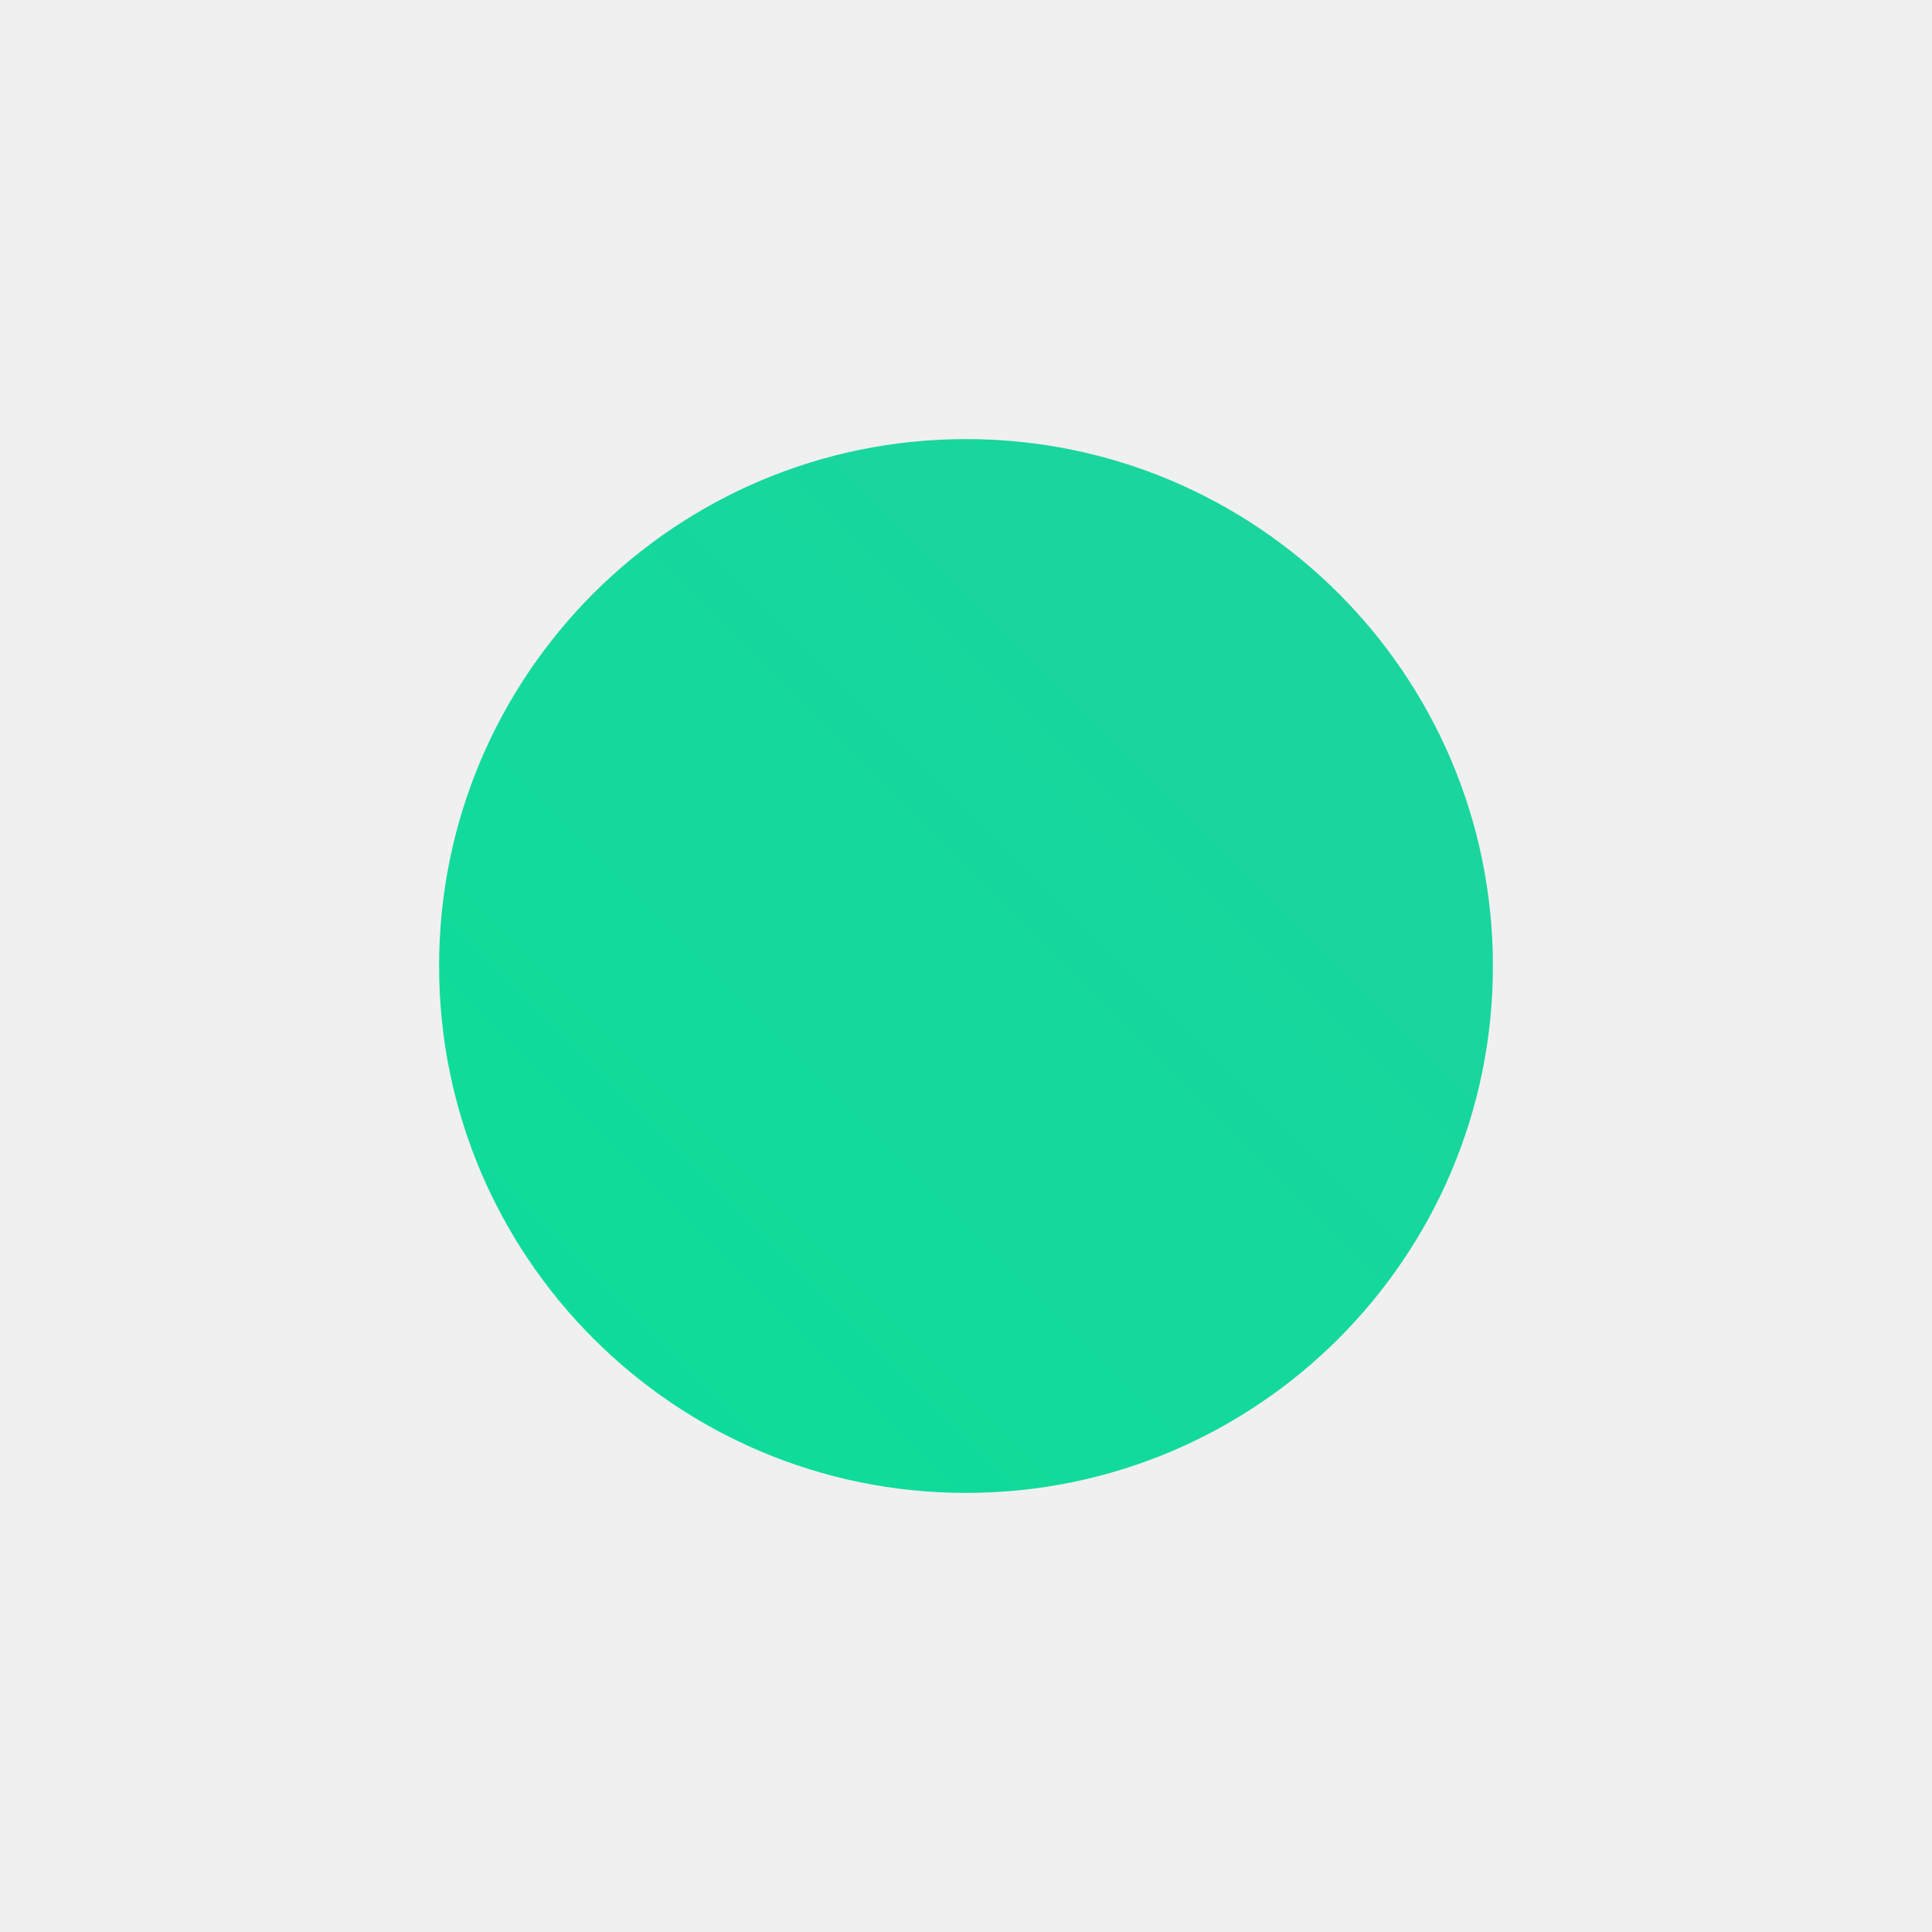
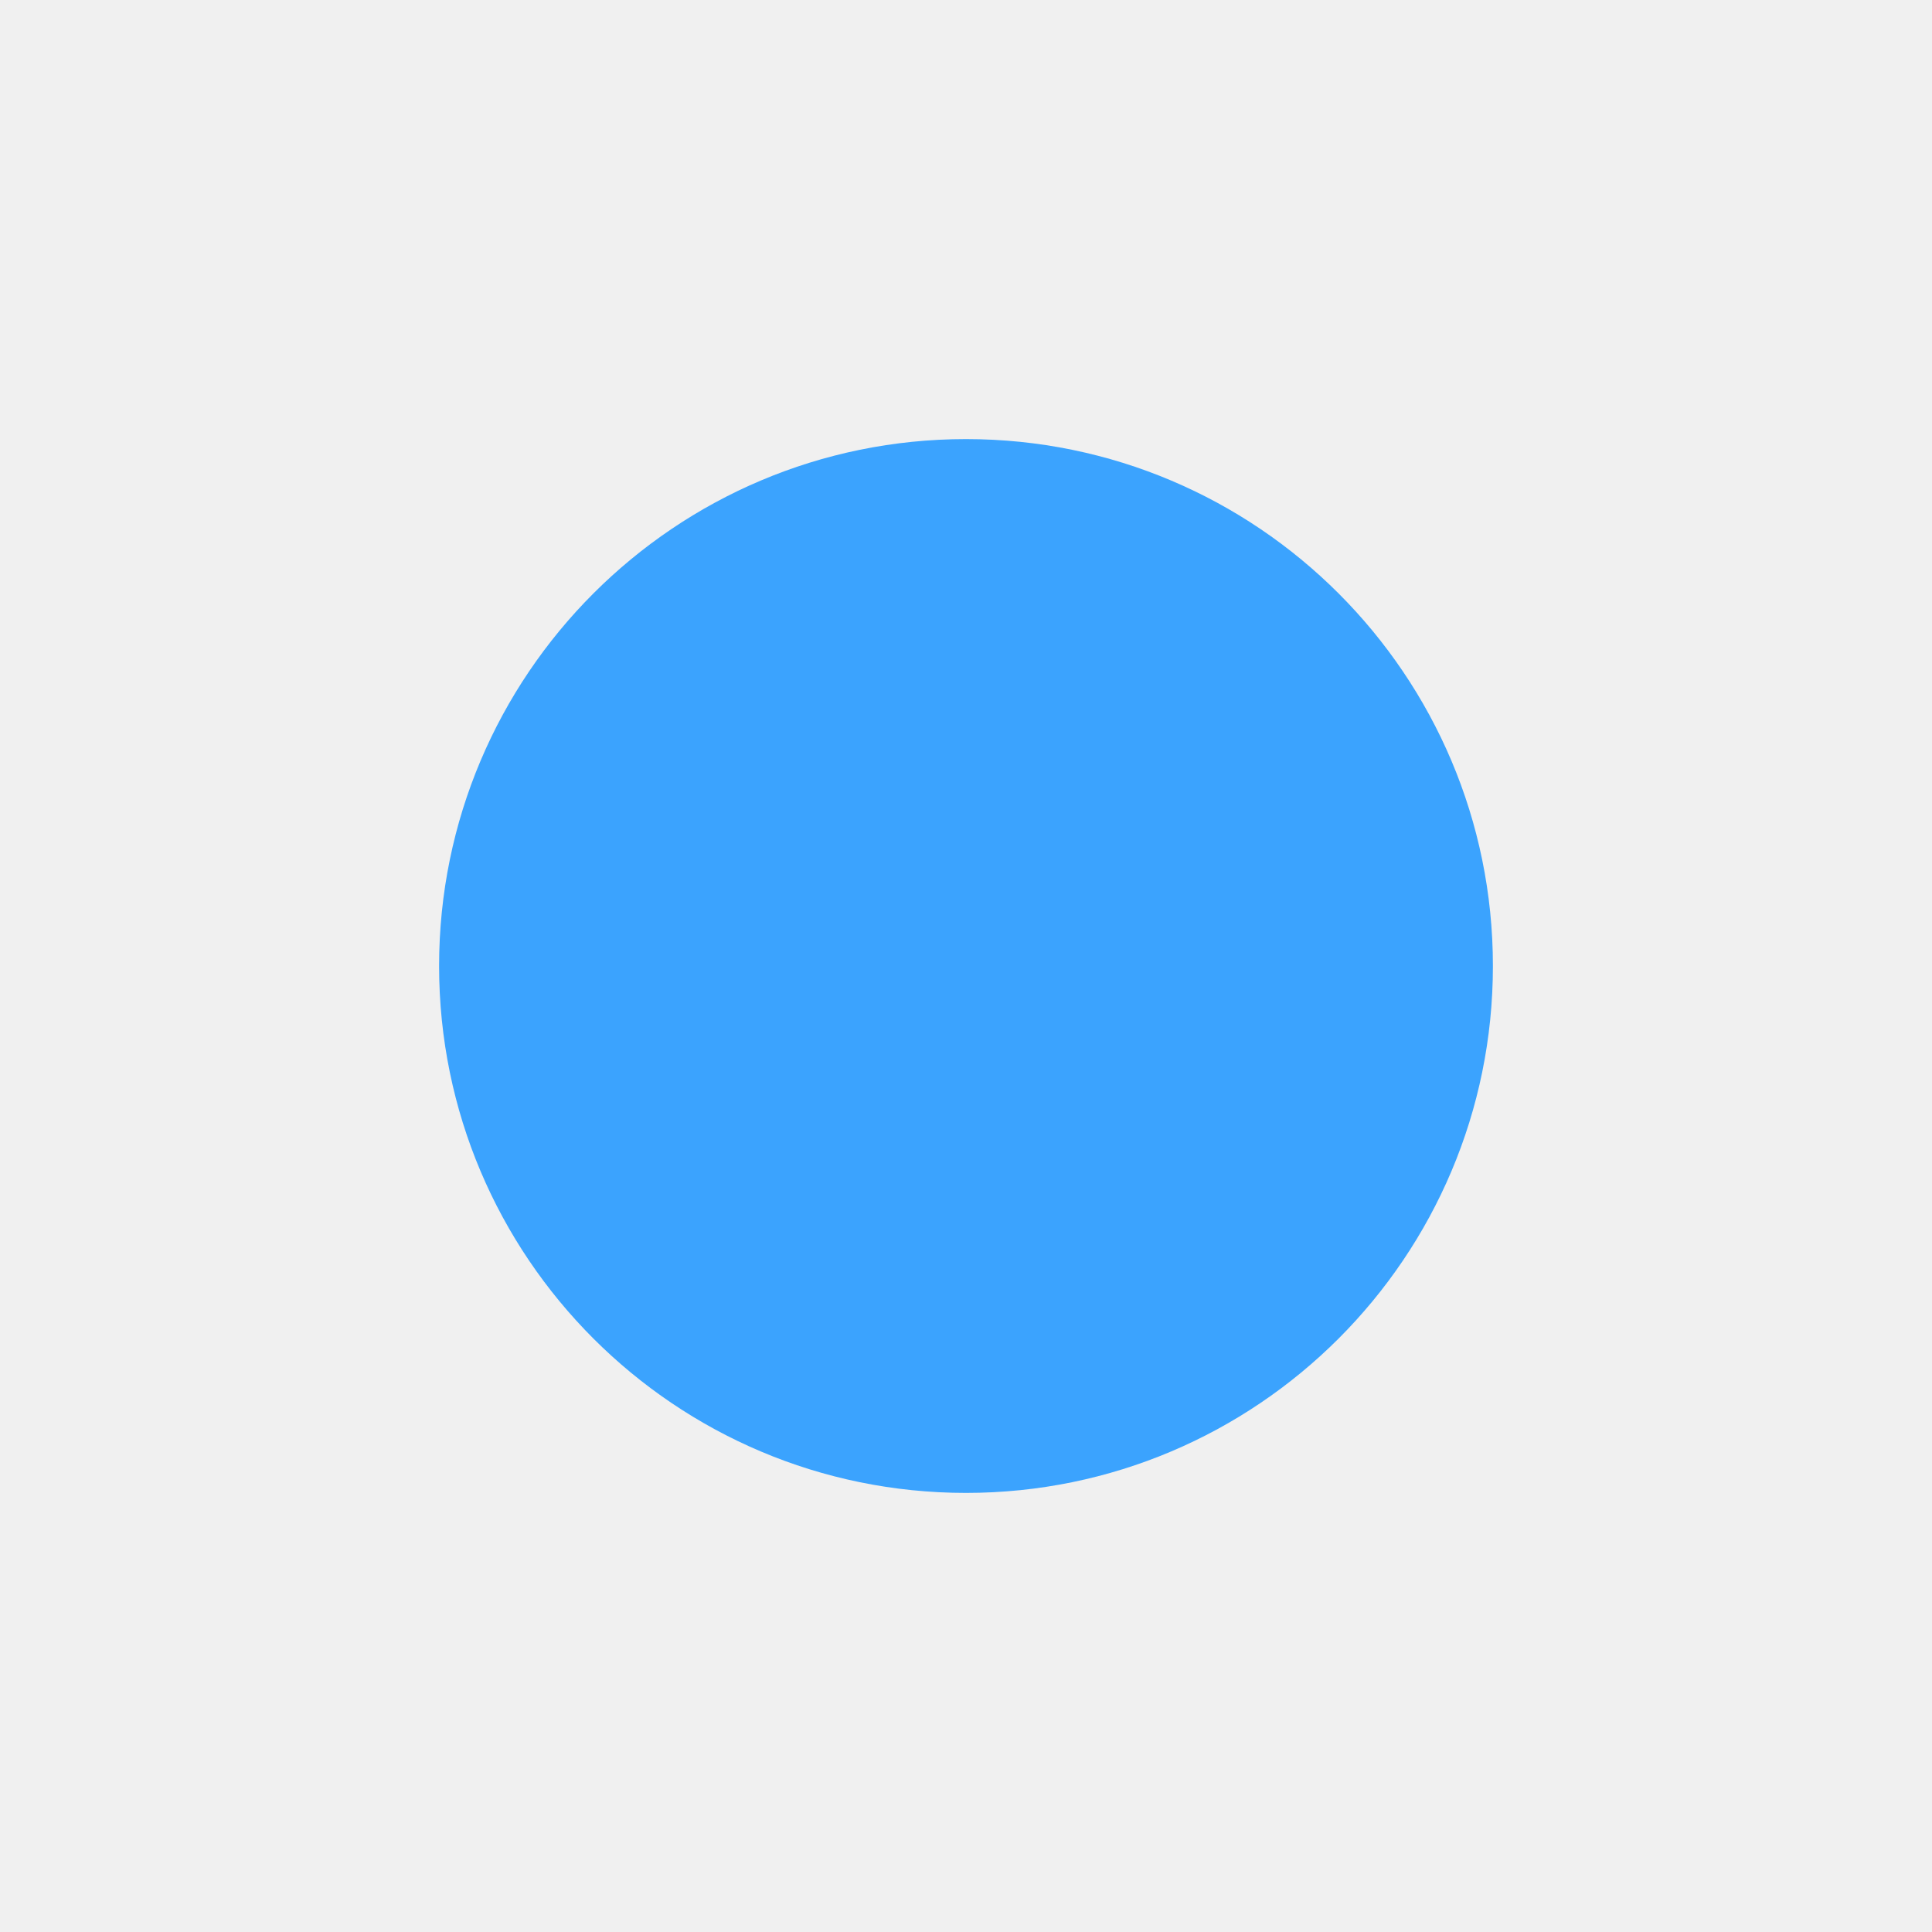
<svg xmlns="http://www.w3.org/2000/svg" xmlns:xlink="http://www.w3.org/1999/xlink" id="svg4306" width="22" height="22" version="1.1" style="enable-background:new">
  <defs id="defs22">
-     <linearGradient id="linearGradient963">
-       <stop style="stop-color:#00dc96;stop-opacity:1" offset="0" id="stop959" />
-       <stop style="stop-color:#14d29b;stop-opacity:1" offset="1" id="stop961" />
-     </linearGradient>
-     <linearGradient id="linearGradient955">
-       <stop style="stop-color:#00dc96;stop-opacity:1" offset="0" id="stop951" />
-       <stop style="stop-color:#14d29b;stop-opacity:1" offset="1" id="stop953" />
-     </linearGradient>
-     <linearGradient id="linearGradient945">
-       <stop style="stop-color:#00dc96;stop-opacity:1" offset="0" id="stop941" />
-       <stop style="stop-color:#14d29b;stop-opacity:1" offset="1" id="stop943" />
-     </linearGradient>
    <filter color-interpolation-filters="sRGB" height="1.048" width="1.048" y="-.024" x="-.024" id="filter11290">
      <feGaussianBlur id="feGaussianBlur879" stdDeviation="0.159" />
    </filter>
    <linearGradient gradientUnits="userSpaceOnUse" gradientTransform="translate(-0.0078552,-5.0139e-5)" y2=".647" y1="16.296" x2="16.388" x1=".739" id="linearGradient1005">
      <stop id="stop882" offset="0" stop-color="#00dc96" />
      <stop id="stop884" offset="1" stop-color="#14d29b" />
    </linearGradient>
-     <linearGradient xlink:href="#linearGradient945" id="linearGradient947" x1="1296" y1="261" x2="1308" y2="249" gradientUnits="userSpaceOnUse" />
-     <linearGradient xlink:href="#linearGradient955" id="linearGradient957" x1="1296.024" y1="260.945" x2="1308.052" y2="249.103" gradientUnits="userSpaceOnUse" />
-     <linearGradient xlink:href="#linearGradient963" id="linearGradient965" x1="1296.008" y1="261.01" x2="1308.052" y2="249.014" gradientUnits="userSpaceOnUse" />
  </defs>
-   <g id="active-center">
-     <rect ry="0" rx="0" y="9.5367432e-07" x="9.5367432e-07" height="22" width="22" id="rect962" style="opacity:0;fill:#000000;fill-opacity:1;fill-rule:evenodd;stroke:none;stroke-width:3;stroke-linecap:round;stroke-linejoin:round;stroke-miterlimit:4;stroke-dasharray:none;stroke-opacity:1;paint-order:fill markers stroke" />
-     <g transform="translate(-510,188.6378)" id="titlebutton-maximize" style="display:inline">
-       <g transform="translate(-781,-432.6378)" style="display:inline;opacity:1" id="g4891-6">
-         <ellipse ry="6" rx="6" id="path4068-7-5-9-6-7-2-4-9" style="display:inline;opacity:0.95;fill:url(#linearGradient947);fill-opacity:1;stroke:none;stroke-width:0;stroke-linecap:butt;stroke-linejoin:miter;stroke-miterlimit:4;stroke-dasharray:none;stroke-dashoffset:0;stroke-opacity:1" cx="1302" cy="255" />
-         <path id="path4068-7-5-9-6-7-2-5-78-3" d="m 1302,248 a 7,7 0 0 0 -7,7 7,7 0 0 0 7,7 7,7 0 0 0 7,-7 7,7 0 0 0 -7,-7 z m 0,1 a 6,6 0 0 1 6,6 6,6 0 0 1 -6,6 6,6 0 0 1 -6,-6 6,6 0 0 1 6,-6 z" style="display:inline;opacity:0;fill:#6e6e6e;fill-opacity:1;stroke:none;stroke-width:0;stroke-linecap:butt;stroke-linejoin:miter;stroke-miterlimit:4;stroke-dasharray:none;stroke-dashoffset:0;stroke-opacity:1" />
-         <g style="fill:#c0e3ff;fill-opacity:1" transform="translate(1294,247)" id="g4806-9-7">
-           <g id="layer9-78-7-4" style="display:inline;fill:#c0e3ff;fill-opacity:1" transform="translate(-81.0002,-967)" />
-           <g style="fill:#c0e3ff;fill-opacity:1" id="layer10-3-3-5" transform="translate(-81.0002,-967)" />
-           <g style="fill:#c0e3ff;fill-opacity:1" id="layer11-19-75-2" transform="translate(-81.0002,-967)" />
-           <g style="fill:#c0e3ff;fill-opacity:1" id="layer13-4-9-5" transform="translate(-81.0002,-967)" />
-           <g style="fill:#c0e3ff;fill-opacity:1" id="layer14-8-5-4" transform="translate(-81.0002,-967)" />
-           <g id="layer15-5-8-7" style="display:inline;fill:#c0e3ff;fill-opacity:1" transform="translate(-81.0002,-967)" />
-           <g id="g71291-1-7-4" style="display:inline;fill:#c0e3ff;fill-opacity:1" transform="translate(-81.0002,-967)" />
-           <g id="g4953-7-1-4" style="display:inline;fill:#c0e3ff;fill-opacity:1" transform="translate(-81.0002,-967)" />
-           <g id="layer12-3-0-3" style="display:inline;fill:#c0e3ff;fill-opacity:1" transform="translate(-81.0002,-967)" />
-         </g>
-       </g>
-       <rect style="display:inline;opacity:1;fill:none;fill-opacity:1;stroke:none;stroke-width:1;stroke-linecap:butt;stroke-linejoin:miter;stroke-miterlimit:4;stroke-dasharray:none;stroke-dashoffset:0;stroke-opacity:0" id="rect17883-0-0" width="16" height="16" x="513" y="-185.638" />
-     </g>
-   </g>
  <g transform="matrix(1.375,0,0,1.375,-703.697,284.703)" id="hover-center" style="display:inline">
    <g transform="translate(-781,-432.6378)" style="display:inline;opacity:1" id="g6282">
-       <ellipse ry="6" rx="6" id="ellipse6256" style="display:inline;opacity:0.95;fill:url(#linearGradient957);fill-opacity:1;stroke:none;stroke-width:0;stroke-linecap:butt;stroke-linejoin:miter;stroke-miterlimit:4;stroke-dasharray:none;stroke-dashoffset:0;stroke-opacity:1" cx="1302" cy="255" />
+       <ellipse ry="6" rx="6" id="ellipse6256" style="display:inline;opacity:0.95;fill:#32a0ff;fill-opacity:1;stroke:none;stroke-width:0;stroke-linecap:butt;stroke-linejoin:miter;stroke-miterlimit:4;stroke-dasharray:none;stroke-dashoffset:0;stroke-opacity:1" cx="1302" cy="255" />
      <path id="path6258" d="m 1302,248 a 7,7 0 0 0 -7,7 7,7 0 0 0 7,7 7,7 0 0 0 7,-7 7,7 0 0 0 -7,-7 z m 0,1 a 6,6 0 0 1 6,6 6,6 0 0 1 -6,6 6,6 0 0 1 -6,-6 6,6 0 0 1 6,-6 z" style="display:inline;opacity:0;fill:#6e6e6e;fill-opacity:1;stroke:none;stroke-width:0;stroke-linecap:butt;stroke-linejoin:miter;stroke-miterlimit:4;stroke-dasharray:none;stroke-dashoffset:0;stroke-opacity:1" />
      <g style="fill:#c0e3ff;fill-opacity:1" transform="translate(1294,247)" id="g6280">
        <g id="g6260" style="display:inline;fill:#c0e3ff;fill-opacity:1" transform="translate(-81.0002,-967)" />
        <g style="fill:#c0e3ff;fill-opacity:1" id="g6262" transform="translate(-81.0002,-967)" />
        <g style="fill:#c0e3ff;fill-opacity:1" id="g6264" transform="translate(-81.0002,-967)" />
        <g style="fill:#c0e3ff;fill-opacity:1" id="g6266" transform="translate(-81.0002,-967)" />
        <g style="fill:#c0e3ff;fill-opacity:1" id="g6268" transform="translate(-81.0002,-967)" />
        <g id="g6270" style="display:inline;fill:#c0e3ff;fill-opacity:1" transform="translate(-81.0002,-967)" />
        <g id="g6272" style="display:inline;fill:#c0e3ff;fill-opacity:1" transform="translate(-81.0002,-967)" />
        <g id="g6274" style="display:inline;fill:#c0e3ff;fill-opacity:1" transform="translate(-81.0002,-967)" />
        <g id="g6278" style="display:inline;fill:#c0e3ff;fill-opacity:1" transform="translate(-81.0002,-967)">
          <path id="path6276" style="opacity:1;fill:#ffffff;fill-opacity:1;fill-rule:evenodd;stroke:none" d="m 87.8,972 h 3.382 c 0.45,0 0.816,0.368 0.819,0.819 v 3.382 z m 2.407,6.007 H 86.812 c -0.45,0 -0.819,-0.368 -0.819,-0.819 v -3.395 l 4.214,4.214" />
        </g>
      </g>
    </g>
    <rect style="display:inline;opacity:1;fill:none;fill-opacity:1;stroke:none;stroke-width:1;stroke-linecap:butt;stroke-linejoin:miter;stroke-miterlimit:4;stroke-dasharray:none;stroke-dashoffset:0;stroke-opacity:0" id="rect6284" width="16" height="16" x="513" y="-185.638" />
  </g>
  <g style="display:inline" id="pressed-center" transform="matrix(1.375,0,0,1.375,-703.697,308.9886)">
    <g id="g6378" style="display:inline;opacity:1" transform="translate(-781,-432.6378)">
-       <ellipse cy="255" cx="1302" style="display:inline;opacity:0.95;fill:url(#linearGradient965);fill-opacity:1;stroke:none;stroke-width:0;stroke-linecap:butt;stroke-linejoin:miter;stroke-miterlimit:4;stroke-dasharray:none;stroke-dashoffset:0;stroke-opacity:1" id="ellipse6352" rx="6" ry="6" />
+       <ellipse cy="255" cx="1302" style="display:inline;opacity:0.95;fill:#32a0ff;fill-opacity:1;stroke:none;stroke-width:0;stroke-linecap:butt;stroke-linejoin:miter;stroke-miterlimit:4;stroke-dasharray:none;stroke-dashoffset:0;stroke-opacity:1" id="ellipse6352" rx="6" ry="6" />
      <path style="display:inline;opacity:0;fill:#6e6e6e;fill-opacity:1;stroke:none;stroke-width:0;stroke-linecap:butt;stroke-linejoin:miter;stroke-miterlimit:4;stroke-dasharray:none;stroke-dashoffset:0;stroke-opacity:1" d="m 1302,248 a 7,7 0 0 0 -7,7 7,7 0 0 0 7,7 7,7 0 0 0 7,-7 7,7 0 0 0 -7,-7 z m 0,1 a 6,6 0 0 1 6,6 6,6 0 0 1 -6,6 6,6 0 0 1 -6,-6 6,6 0 0 1 6,-6 z" id="path6354" />
      <g id="g6376" transform="translate(1294,247)" style="fill:#c0e3ff;fill-opacity:1">
        <g transform="translate(-81.0002,-967)" style="display:inline;fill:#c0e3ff;fill-opacity:1" id="g6356" />
        <g transform="translate(-81.0002,-967)" id="g6358" style="fill:#c0e3ff;fill-opacity:1" />
        <g transform="translate(-81.0002,-967)" id="g6360" style="fill:#c0e3ff;fill-opacity:1" />
        <g transform="translate(-81.0002,-967)" id="g6362" style="fill:#c0e3ff;fill-opacity:1" />
        <g transform="translate(-81.0002,-967)" id="g6364" style="fill:#c0e3ff;fill-opacity:1" />
        <g transform="translate(-81.0002,-967)" style="display:inline;fill:#c0e3ff;fill-opacity:1" id="g6366" />
        <g transform="translate(-81.0002,-967)" style="display:inline;fill:#c0e3ff;fill-opacity:1" id="g6368" />
        <g transform="translate(-81.0002,-967)" style="display:inline;fill:#c0e3ff;fill-opacity:1" id="g6370" />
        <g transform="translate(-81.0002,-967)" style="display:inline;fill:#c0e3ff;fill-opacity:1" id="g6374">
          <path d="m 87.8,972 h 3.382 c 0.45,0 0.816,0.368 0.819,0.819 v 3.382 z m 2.407,6.007 H 86.812 c -0.45,0 -0.819,-0.368 -0.819,-0.819 v -3.395 l 4.214,4.214" style="opacity:0.25;fill:#000000;fill-opacity:1;fill-rule:evenodd;stroke:none" id="path6372" />
        </g>
      </g>
    </g>
    <rect y="-185.638" x="513" height="16" width="16" id="rect6380" style="display:inline;opacity:1;fill:none;fill-opacity:1;stroke:none;stroke-width:1;stroke-linecap:butt;stroke-linejoin:miter;stroke-miterlimit:4;stroke-dasharray:none;stroke-dashoffset:0;stroke-opacity:0" />
  </g>
-   <g id="inactive-center" transform="translate(-4.482338,0.7910008)">
-     <g style="display:inline" id="titlebutton-maximize-backdrop" transform="translate(-475.4153,188.6378)">
+   <use x="0" y="0" xlink:href="#g1000" id="use1002" transform="translate(28.47603)" width="100%" height="100%" />
+   <g id="active-center">
+     <rect ry="0" rx="0" y="9.5367432e-07" x="9.5367432e-07" height="22" width="22" id="rect962" style="opacity:0;fill:#000000;fill-opacity:1;fill-rule:evenodd;stroke:none;stroke-width:3;stroke-linecap:round;stroke-linejoin:round;stroke-miterlimit:4;stroke-dasharray:none;stroke-opacity:1;paint-order:fill markers stroke" />
+     <g transform="translate(-510,188.6378)" id="titlebutton-maximize" style="display:inline">
+       <g transform="translate(-781,-432.6378)" style="display:inline;opacity:1" id="g4891-6">
+         <ellipse ry="6" rx="6" id="path4068-7-5-9-6-7-2-4-9" style="display:inline;opacity:0.95;fill:#32a0ff;fill-opacity:1;stroke:none;stroke-width:0;stroke-linecap:butt;stroke-linejoin:miter;stroke-miterlimit:4;stroke-dasharray:none;stroke-dashoffset:0;stroke-opacity:1" cx="1302" cy="255" />
+         <path id="path4068-7-5-9-6-7-2-5-78-3" d="m 1302,248 a 7,7 0 0 0 -7,7 7,7 0 0 0 7,7 7,7 0 0 0 7,-7 7,7 0 0 0 -7,-7 z m 0,1 a 6,6 0 0 1 6,6 6,6 0 0 1 -6,6 6,6 0 0 1 -6,-6 6,6 0 0 1 6,-6 z" style="display:inline;opacity:0;fill:#6e6e6e;fill-opacity:1;stroke:none;stroke-width:0;stroke-linecap:butt;stroke-linejoin:miter;stroke-miterlimit:4;stroke-dasharray:none;stroke-dashoffset:0;stroke-opacity:1" />
+         <g style="fill:#c0e3ff;fill-opacity:1" transform="translate(1294,247)" id="g4806-9-7">
+           <g id="layer9-78-7-4" style="display:inline;fill:#c0e3ff;fill-opacity:1" transform="translate(-81.0002,-967)" />
+           <g style="fill:#c0e3ff;fill-opacity:1" id="layer10-3-3-5" transform="translate(-81.0002,-967)" />
+           <g style="fill:#c0e3ff;fill-opacity:1" id="layer11-19-75-2" transform="translate(-81.0002,-967)" />
+           <g style="fill:#c0e3ff;fill-opacity:1" id="layer13-4-9-5" transform="translate(-81.0002,-967)" />
+           <g style="fill:#c0e3ff;fill-opacity:1" id="layer14-8-5-4" transform="translate(-81.0002,-967)" />
+           <g id="layer15-5-8-7" style="display:inline;fill:#c0e3ff;fill-opacity:1" transform="translate(-81.0002,-967)" />
+           <g id="g71291-1-7-4" style="display:inline;fill:#c0e3ff;fill-opacity:1" transform="translate(-81.0002,-967)" />
+           <g id="g4953-7-1-4" style="display:inline;fill:#c0e3ff;fill-opacity:1" transform="translate(-81.0002,-967)" />
+           <g id="layer12-3-0-3" style="display:inline;fill:#c0e3ff;fill-opacity:1" transform="translate(-81.0002,-967)" />
+         </g>
+       </g>
+       <rect style="display:inline;opacity:1;fill:none;fill-opacity:1;stroke:none;stroke-width:1;stroke-linecap:butt;stroke-linejoin:miter;stroke-miterlimit:4;stroke-dasharray:none;stroke-dashoffset:0;stroke-opacity:0" id="rect17883-0-0" width="16" height="16" x="513" y="-185.638" />
+     </g>
+   </g>
+   <g id="inactive-center">
+     <g style="display:inline" id="titlebutton-maximize-backdrop" transform="translate(-479.8976,189.4288)">
      <g id="g6472" style="display:inline;opacity:1" transform="translate(-781,-432.6378)">
        <ellipse cy="255" cx="1302" style="display:inline;opacity:0.95;fill:#646464;fill-opacity:1;stroke:none;stroke-width:0;stroke-linecap:butt;stroke-linejoin:miter;stroke-miterlimit:4;stroke-dasharray:none;stroke-dashoffset:0;stroke-opacity:1" id="ellipse6448" rx="6" ry="6" />
        <path style="display:inline;opacity:0;fill:#6e6e6e;fill-opacity:1;stroke:none;stroke-width:0;stroke-linecap:butt;stroke-linejoin:miter;stroke-miterlimit:4;stroke-dasharray:none;stroke-dashoffset:0;stroke-opacity:1" d="m 1302,248 a 7,7 0 0 0 -7,7 7,7 0 0 0 7,7 7,7 0 0 0 7,-7 7,7 0 0 0 -7,-7 z m 0,1 a 6,6 0 0 1 6,6 6,6 0 0 1 -6,6 6,6 0 0 1 -6,-6 6,6 0 0 1 6,-6 z" id="path6450" />
        <g id="g6470" transform="translate(1294,247)" style="fill:#c0e3ff;fill-opacity:1">
          <g transform="translate(-81.0002,-967)" style="display:inline;fill:#c0e3ff;fill-opacity:1" id="g6452" />
          <g transform="translate(-81.0002,-967)" id="g6454" style="fill:#c0e3ff;fill-opacity:1" />
          <g transform="translate(-81.0002,-967)" id="g6456" style="fill:#c0e3ff;fill-opacity:1" />
          <g transform="translate(-81.0002,-967)" id="g6458" style="fill:#c0e3ff;fill-opacity:1" />
          <g transform="translate(-81.0002,-967)" id="g6460" style="fill:#c0e3ff;fill-opacity:1" />
          <g transform="translate(-81.0002,-967)" style="display:inline;fill:#c0e3ff;fill-opacity:1" id="g6462" />
          <g transform="translate(-81.0002,-967)" style="display:inline;fill:#c0e3ff;fill-opacity:1" id="g6464" />
          <g transform="translate(-81.0002,-967)" style="display:inline;fill:#c0e3ff;fill-opacity:1" id="g6466" />
          <g transform="translate(-81.0002,-967)" style="display:inline;fill:#c0e3ff;fill-opacity:1" id="g6468" />
        </g>
      </g>
      <rect y="-185.638" x="513" height="16" width="16" id="rect6474" style="display:inline;opacity:1;fill:none;fill-opacity:1;stroke:none;stroke-width:1;stroke-linecap:butt;stroke-linejoin:miter;stroke-miterlimit:4;stroke-dasharray:none;stroke-dashoffset:0;stroke-opacity:0" />
    </g>
-     <rect style="opacity:0;fill:#000000;fill-opacity:1;fill-rule:evenodd;stroke:none;stroke-width:3;stroke-linecap:round;stroke-linejoin:round;stroke-miterlimit:4;stroke-dasharray:none;stroke-opacity:1;paint-order:fill markers stroke" id="rect964" width="22" height="22" x="34.585" y="9.5367432e-07" rx="0" ry="0" />
+     <rect style="opacity:0;fill:#000000;fill-opacity:1;fill-rule:evenodd;stroke:none;stroke-width:3;stroke-linecap:round;stroke-linejoin:round;stroke-miterlimit:4;stroke-dasharray:none;stroke-opacity:1;paint-order:fill markers stroke" id="rect964" width="22" height="22" x="30.102" y="0.791" rx="0" ry="0" />
  </g>
-   <use x="0" y="0" xlink:href="#g1000" id="use1002" transform="translate(28.47603)" width="100%" height="100%" />
-   <use x="0" y="0" xlink:href="#inactive-center" id="deactivated-center" transform="translate(32.16737)" width="100%" height="100%" />
+   <g id="deactivated-center">
+     <g transform="translate(-447.7302,189.4288)" id="g1037" style="display:inline">
+       <g transform="translate(-781,-432.6378)" style="display:inline;opacity:1" id="g1033">
+         <ellipse ry="6" rx="6" id="ellipse1009" style="display:inline;opacity:0.95;fill:#646464;fill-opacity:1;stroke:none;stroke-width:0;stroke-linecap:butt;stroke-linejoin:miter;stroke-miterlimit:4;stroke-dasharray:none;stroke-dashoffset:0;stroke-opacity:1" cx="1302" cy="255" />
+         <path id="path1011" d="m 1302,248 a 7,7 0 0 0 -7,7 7,7 0 0 0 7,7 7,7 0 0 0 7,-7 7,7 0 0 0 -7,-7 z m 0,1 a 6,6 0 0 1 6,6 6,6 0 0 1 -6,6 6,6 0 0 1 -6,-6 6,6 0 0 1 6,-6 z" style="display:inline;opacity:0;fill:#6e6e6e;fill-opacity:1;stroke:none;stroke-width:0;stroke-linecap:butt;stroke-linejoin:miter;stroke-miterlimit:4;stroke-dasharray:none;stroke-dashoffset:0;stroke-opacity:1" />
+         <g style="fill:#c0e3ff;fill-opacity:1" transform="translate(1294,247)" id="g1031">
+           <g id="g1013" style="display:inline;fill:#c0e3ff;fill-opacity:1" transform="translate(-81.0002,-967)" />
+           <g style="fill:#c0e3ff;fill-opacity:1" id="g1015" transform="translate(-81.0002,-967)" />
+           <g style="fill:#c0e3ff;fill-opacity:1" id="g1017" transform="translate(-81.0002,-967)" />
+           <g style="fill:#c0e3ff;fill-opacity:1" id="g1019" transform="translate(-81.0002,-967)" />
+           <g style="fill:#c0e3ff;fill-opacity:1" id="g1021" transform="translate(-81.0002,-967)" />
+           <g id="g1023" style="display:inline;fill:#c0e3ff;fill-opacity:1" transform="translate(-81.0002,-967)" />
+           <g id="g1025" style="display:inline;fill:#c0e3ff;fill-opacity:1" transform="translate(-81.0002,-967)" />
+           <g id="g1027" style="display:inline;fill:#c0e3ff;fill-opacity:1" transform="translate(-81.0002,-967)" />
+           <g id="g1029" style="display:inline;fill:#c0e3ff;fill-opacity:1" transform="translate(-81.0002,-967)" />
+         </g>
+       </g>
+       <rect style="display:inline;opacity:1;fill:none;fill-opacity:1;stroke:none;stroke-width:1;stroke-linecap:butt;stroke-linejoin:miter;stroke-miterlimit:4;stroke-dasharray:none;stroke-dashoffset:0;stroke-opacity:0" id="rect1035" width="16" height="16" x="513" y="-185.638" />
+     </g>
+     <rect ry="0" rx="0" y="0.791" x="62.27" height="22" width="22" id="rect1039" style="opacity:0;fill:#000000;fill-opacity:1;fill-rule:evenodd;stroke:none;stroke-width:3;stroke-linecap:round;stroke-linejoin:round;stroke-miterlimit:4;stroke-dasharray:none;stroke-opacity:1;paint-order:fill markers stroke" />
+   </g>
</svg>
